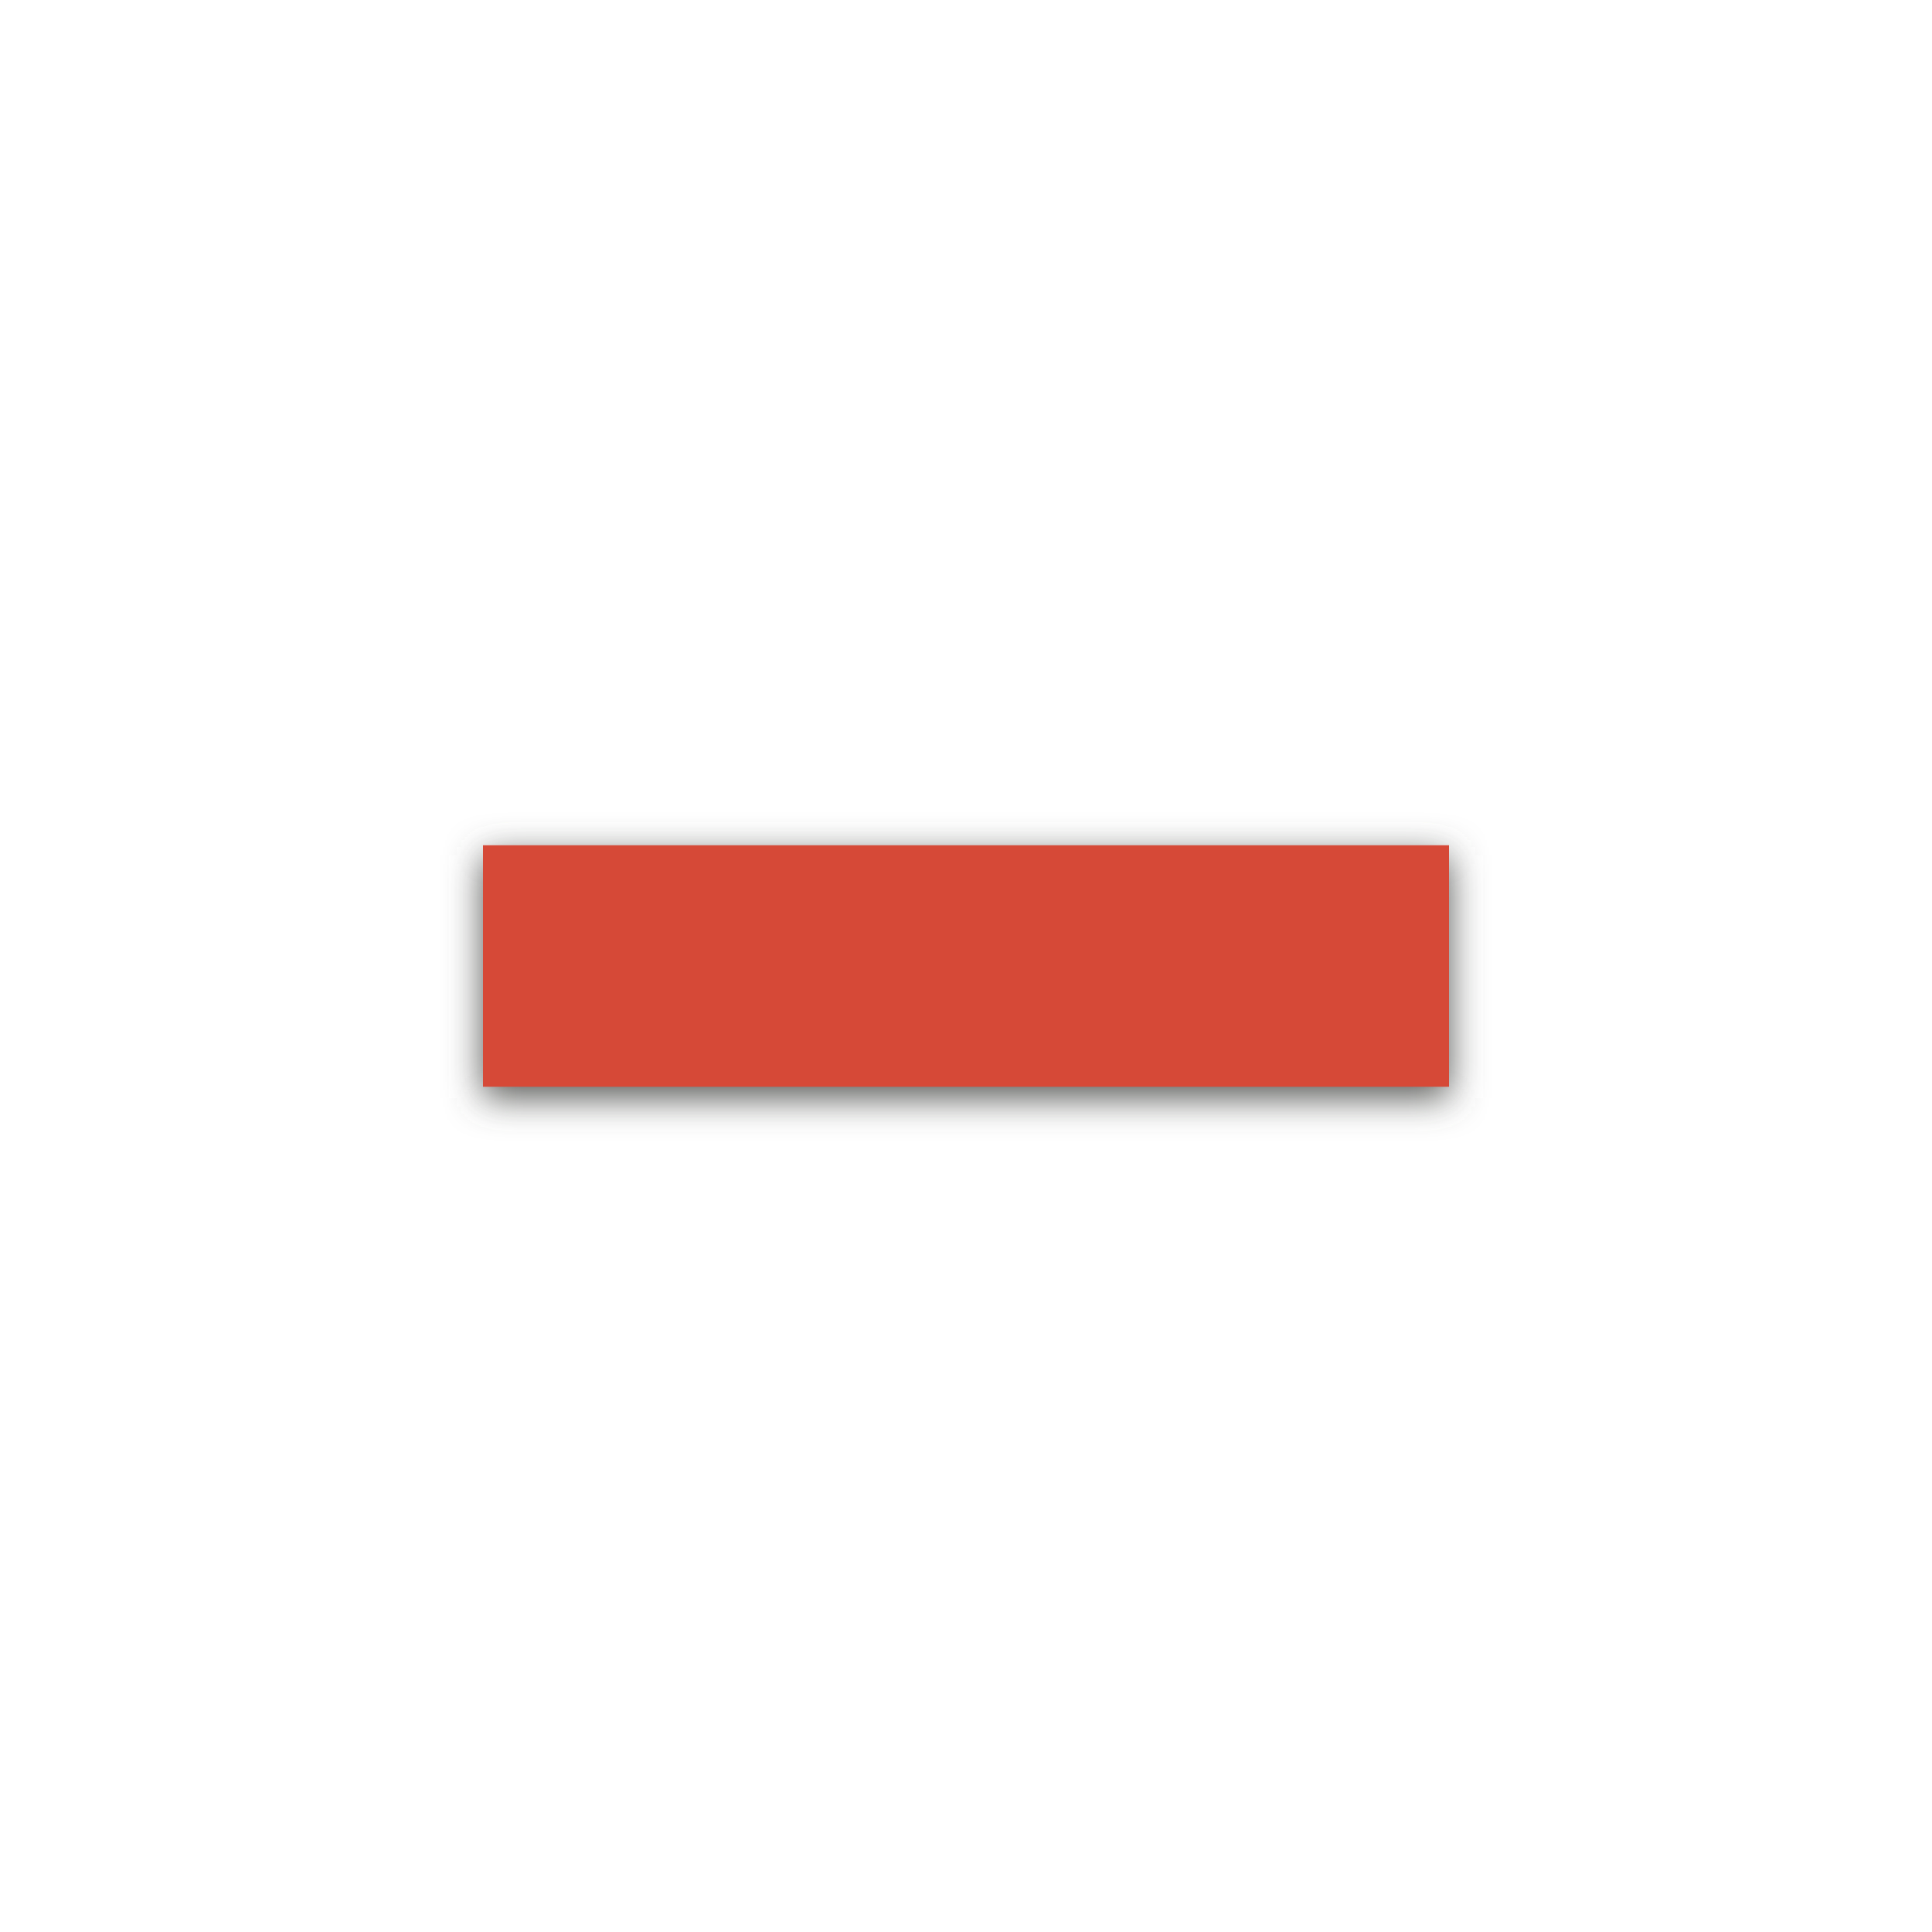
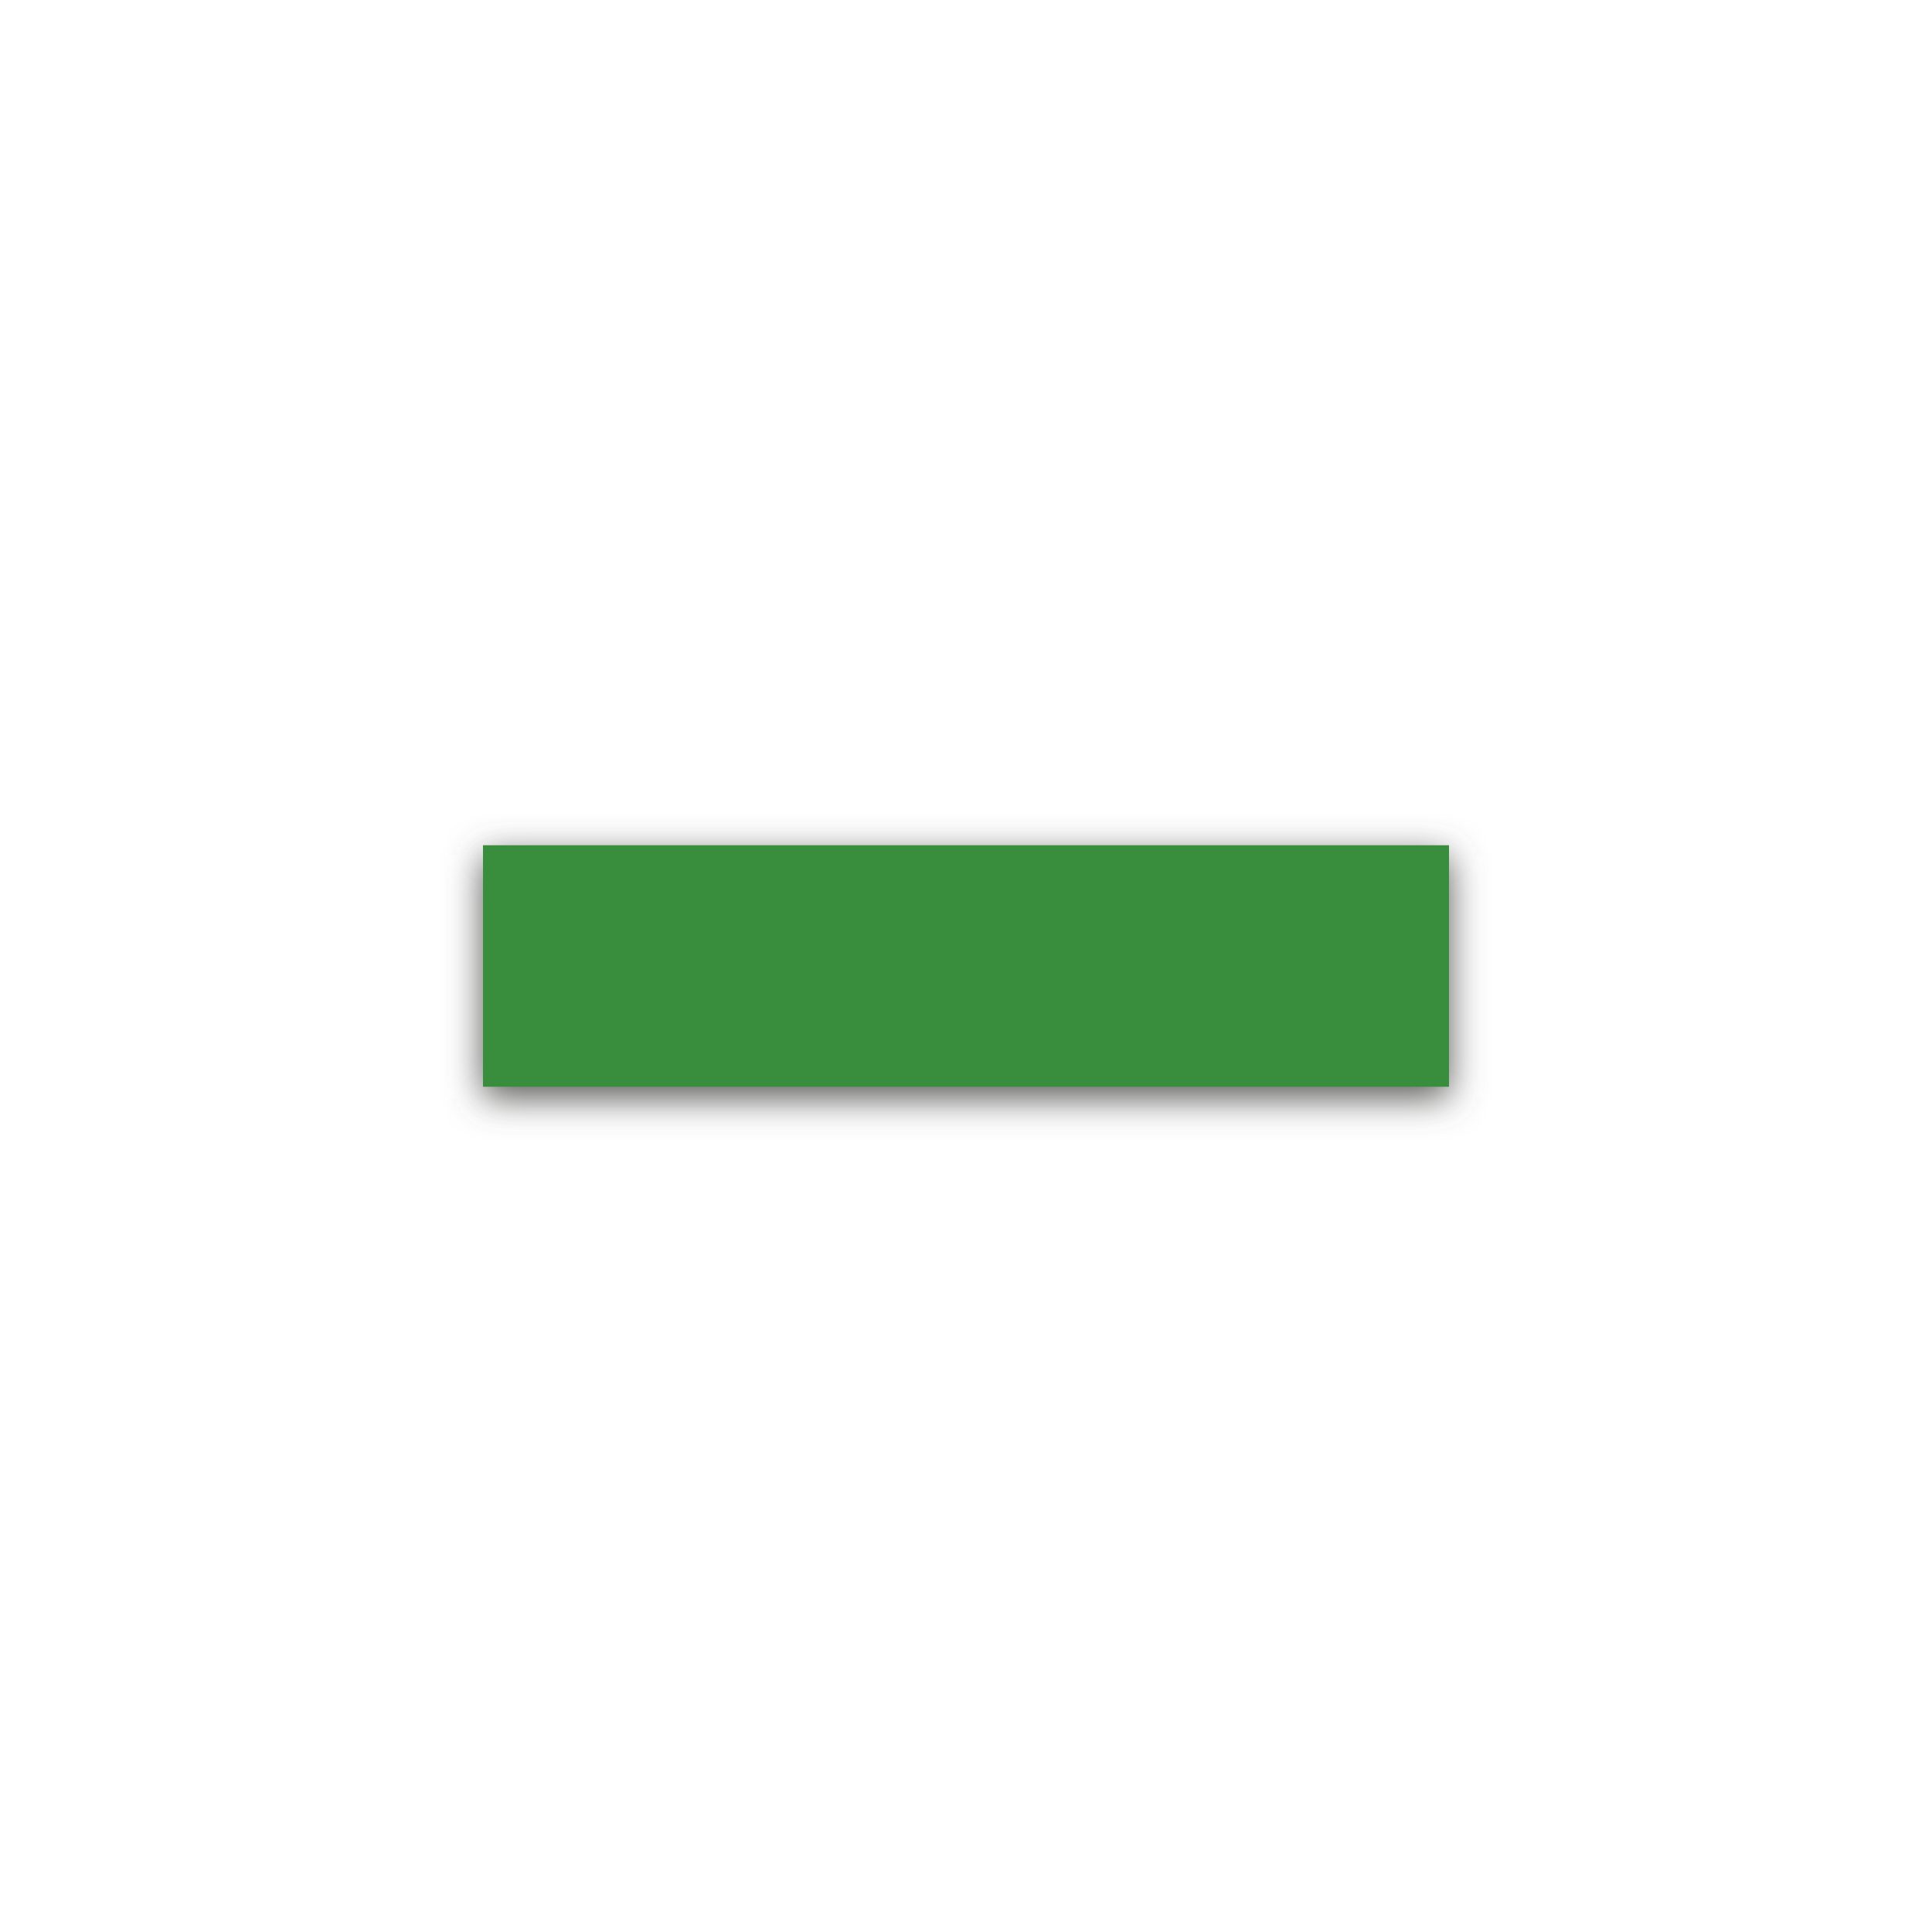
<svg xmlns="http://www.w3.org/2000/svg" viewBox="0 0 16 16">
  <defs>
    <filter width="1.09" x="-.045" y="-.18" height="1.36" id="filter3971">
      <feGaussianBlur stdDeviation=".15" />
    </filter>
  </defs>
  <g transform="translate(0 -1036.362)">
    <rect width="8" x="4" y="1043.451" height="2" style="fill:#555753;filter:url(#filter3971)" />
-     <rect width="8" x="4" y="7" height="2" style="fill:#d64937" transform="translate(0 1036.362)" />
+     <rect width="8" x="4" y="7" height="2" style="fill:#388e3c" transform="translate(0 1036.362)" />
  </g>
</svg>
